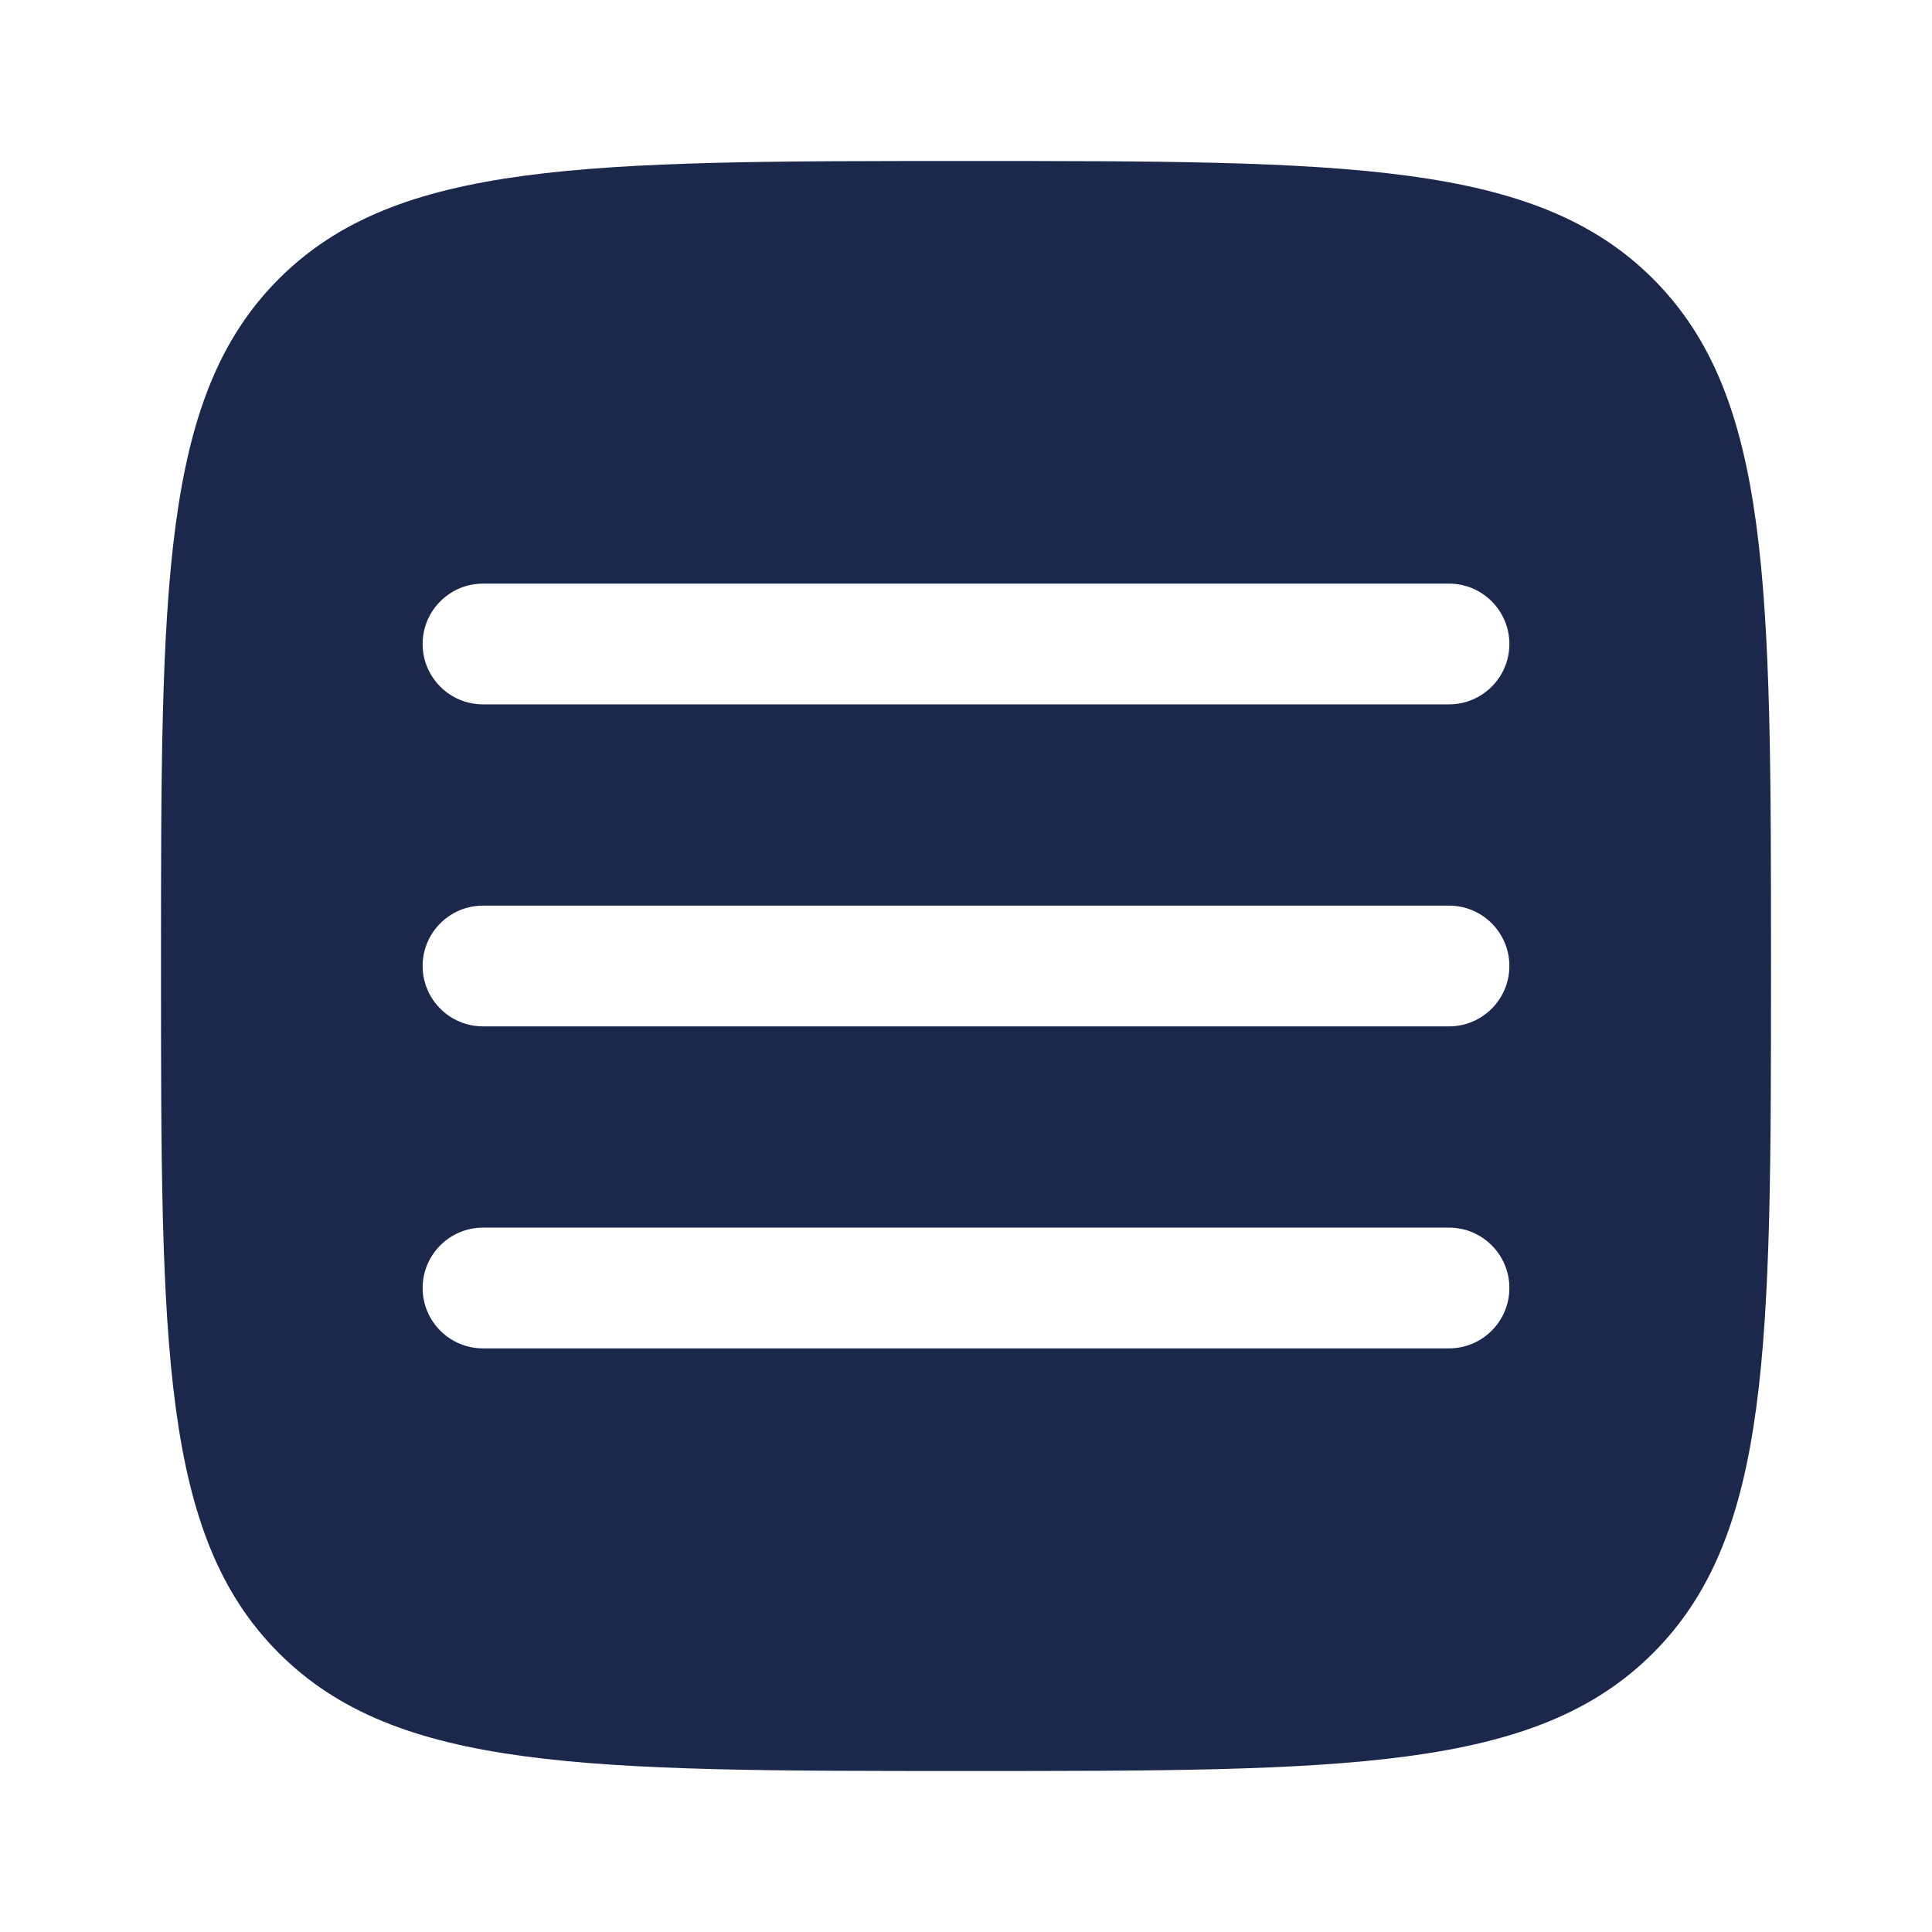
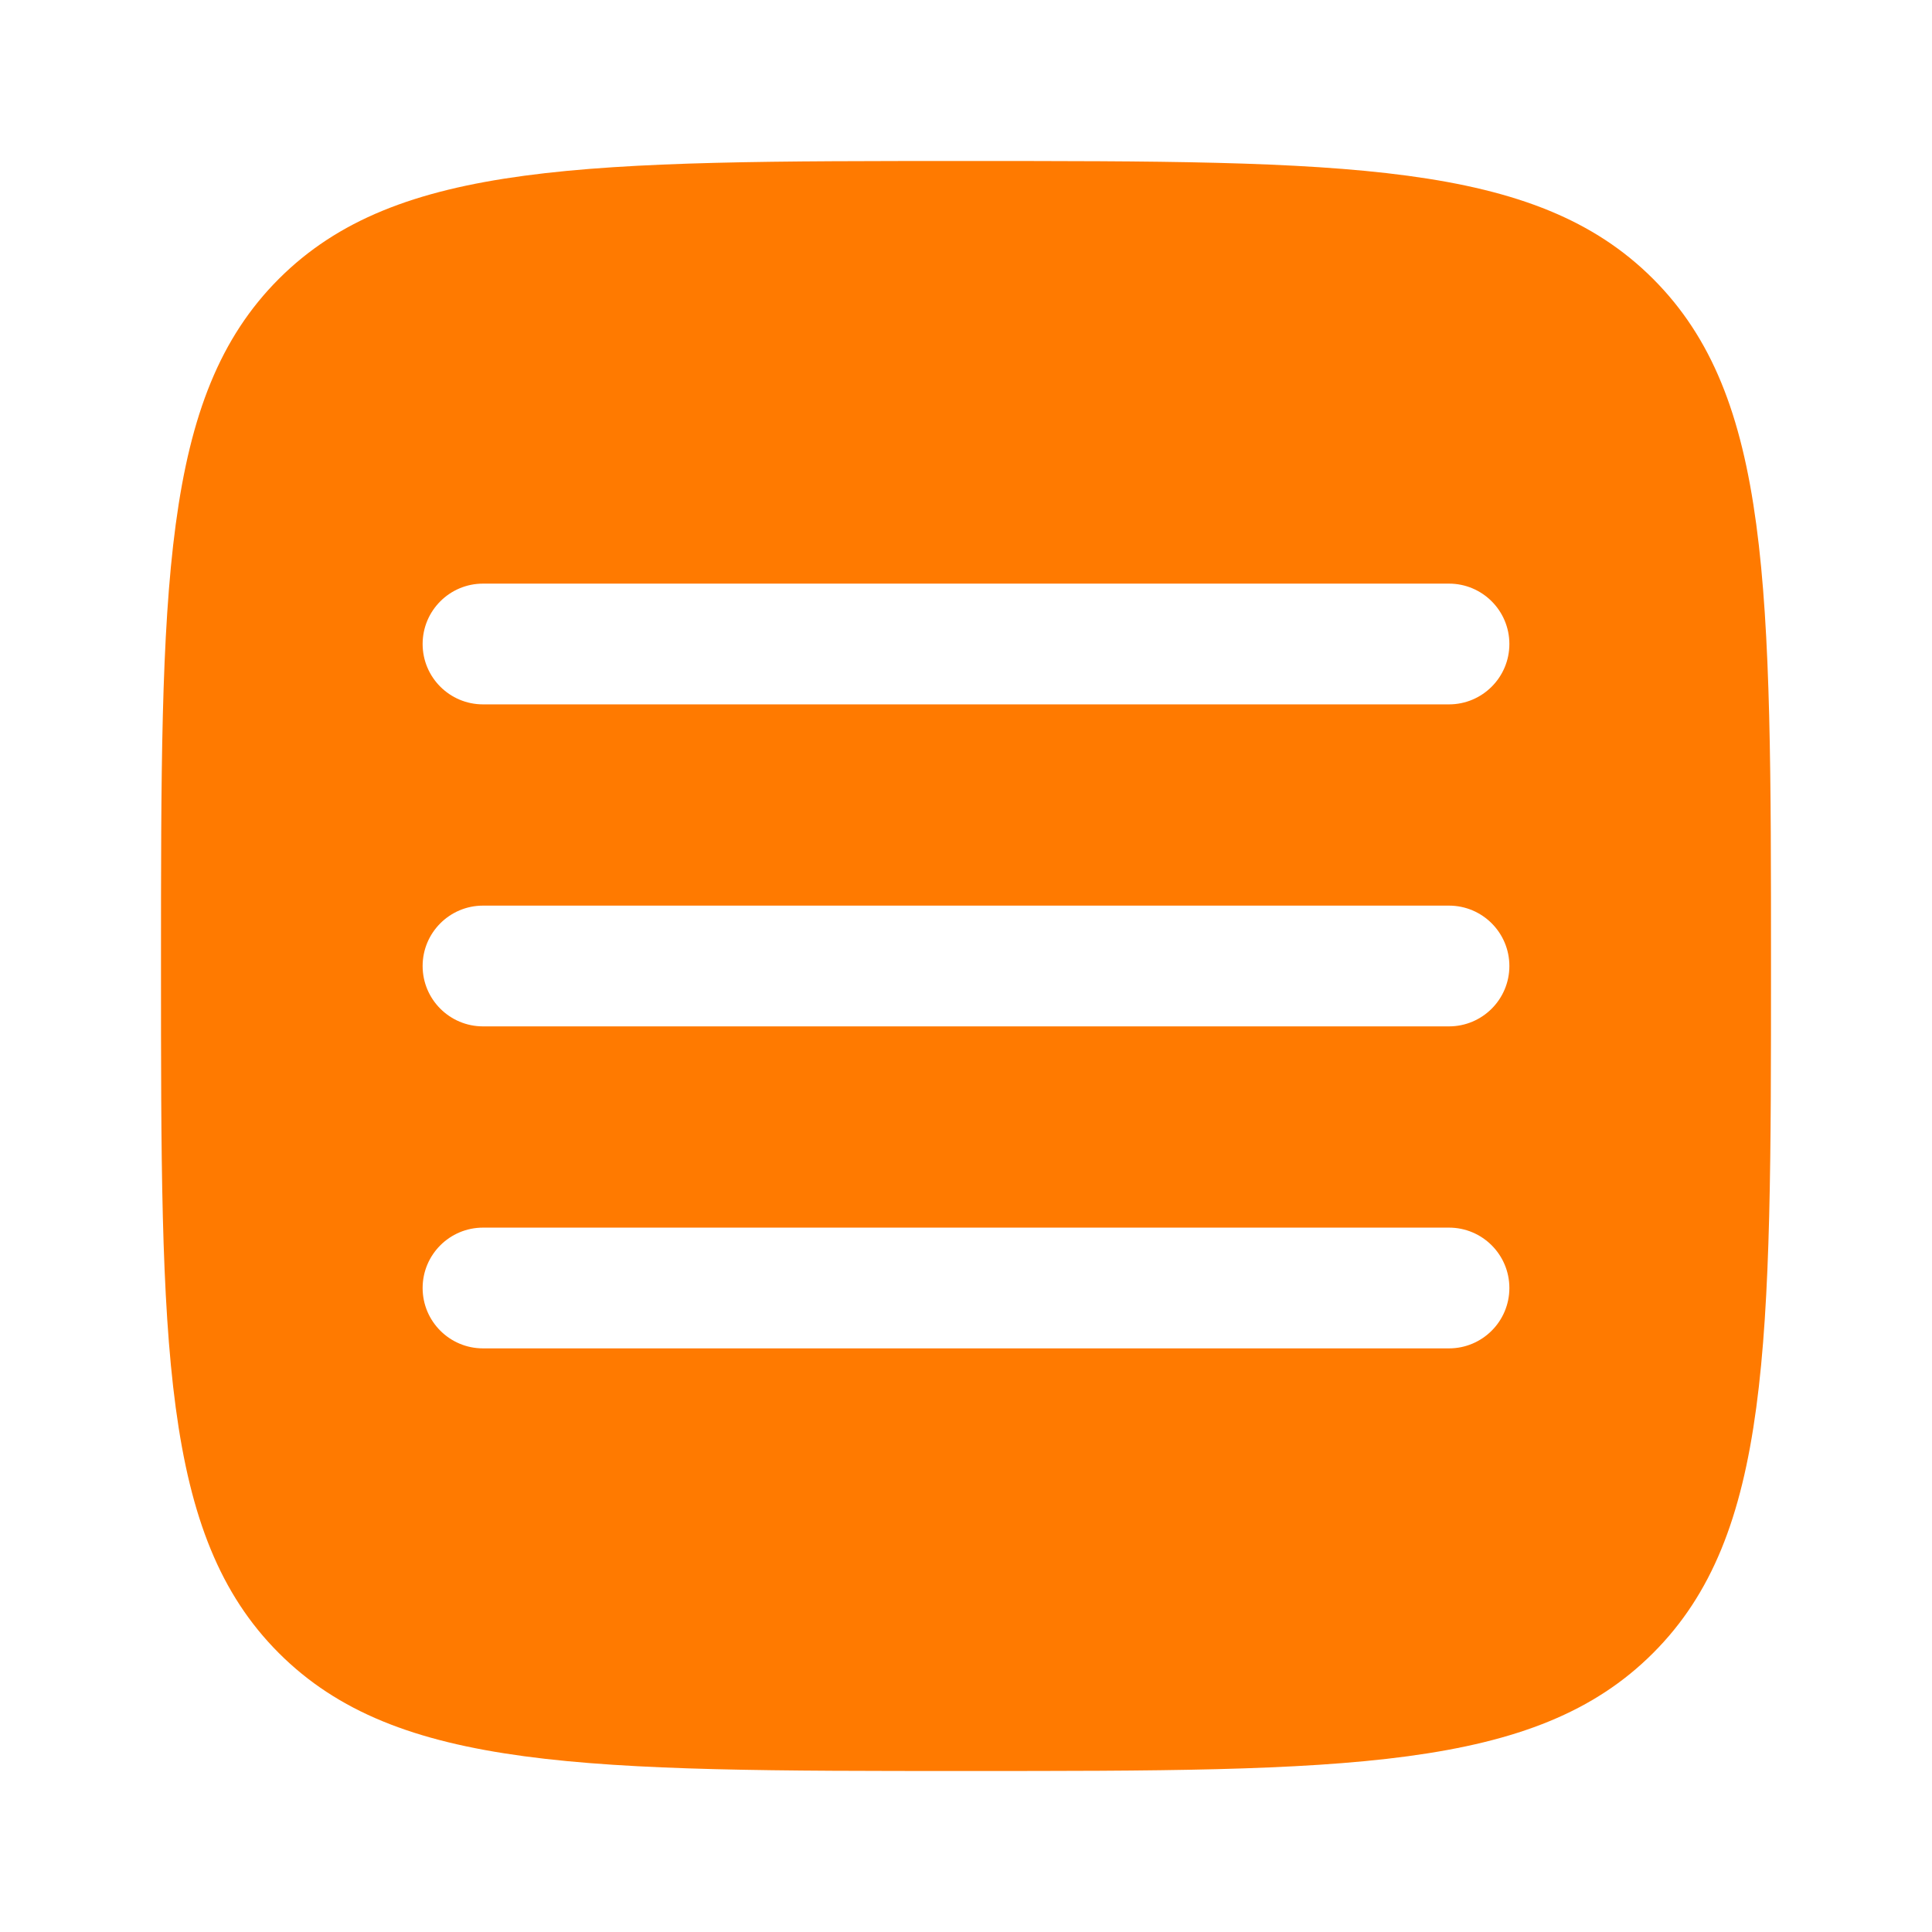
<svg xmlns="http://www.w3.org/2000/svg" width="800px" height="800px" viewBox="0 0 24 24" fill="none">
-   <path fill-rule="evenodd" clip-rule="evenodd" d="M3.464 20.535C4.929 22 7.286 22 12 22C16.714 22 19.071 22 20.535 20.535C22 19.071 22 16.714 22 12C22 7.286 22 4.929 20.535 3.464C19.071 2 16.714 2 12 2C7.286 2 4.929 2 3.464 3.464C2 4.929 2 7.286 2 12C2 16.714 2 19.071 3.464 20.535ZM18.75 16C18.75 16.414 18.414 16.75 18 16.75H6C5.586 16.75 5.25 16.414 5.25 16C5.25 15.586 5.586 15.25 6 15.25H18C18.414 15.25 18.75 15.586 18.75 16ZM18 12.75C18.414 12.75 18.75 12.414 18.75 12C18.75 11.586 18.414 11.25 18 11.25H6C5.586 11.25 5.25 11.586 5.25 12C5.25 12.414 5.586 12.75 6 12.75H18ZM18.75 8C18.75 8.414 18.414 8.75 18 8.75H6C5.586 8.75 5.25 8.414 5.25 8C5.25 7.586 5.586 7.25 6 7.25H18C18.414 7.25 18.75 7.586 18.75 8Z" fill="#1C274C" />
+   <path fill-rule="evenodd" clip-rule="evenodd" d="M3.464 20.535C4.929 22 7.286 22 12 22C16.714 22 19.071 22 20.535 20.535C22 19.071 22 16.714 22 12C22 7.286 22 4.929 20.535 3.464C19.071 2 16.714 2 12 2C7.286 2 4.929 2 3.464 3.464C2 4.929 2 7.286 2 12C2 16.714 2 19.071 3.464 20.535ZM18.75 16C18.75 16.414 18.414 16.75 18 16.75H6C5.586 16.75 5.25 16.414 5.25 16C5.25 15.586 5.586 15.25 6 15.25H18C18.414 15.25 18.75 15.586 18.75 16ZM18 12.75C18.414 12.75 18.75 12.414 18.75 12C18.75 11.586 18.414 11.25 18 11.25H6C5.586 11.25 5.25 11.586 5.25 12C5.25 12.414 5.586 12.75 6 12.75H18ZM18.75 8C18.75 8.414 18.414 8.75 18 8.75H6C5.586 8.75 5.25 8.414 5.25 8C5.25 7.586 5.586 7.25 6 7.25H18C18.414 7.25 18.75 7.586 18.75 8Z" fill="#ff7a00" />
</svg>
